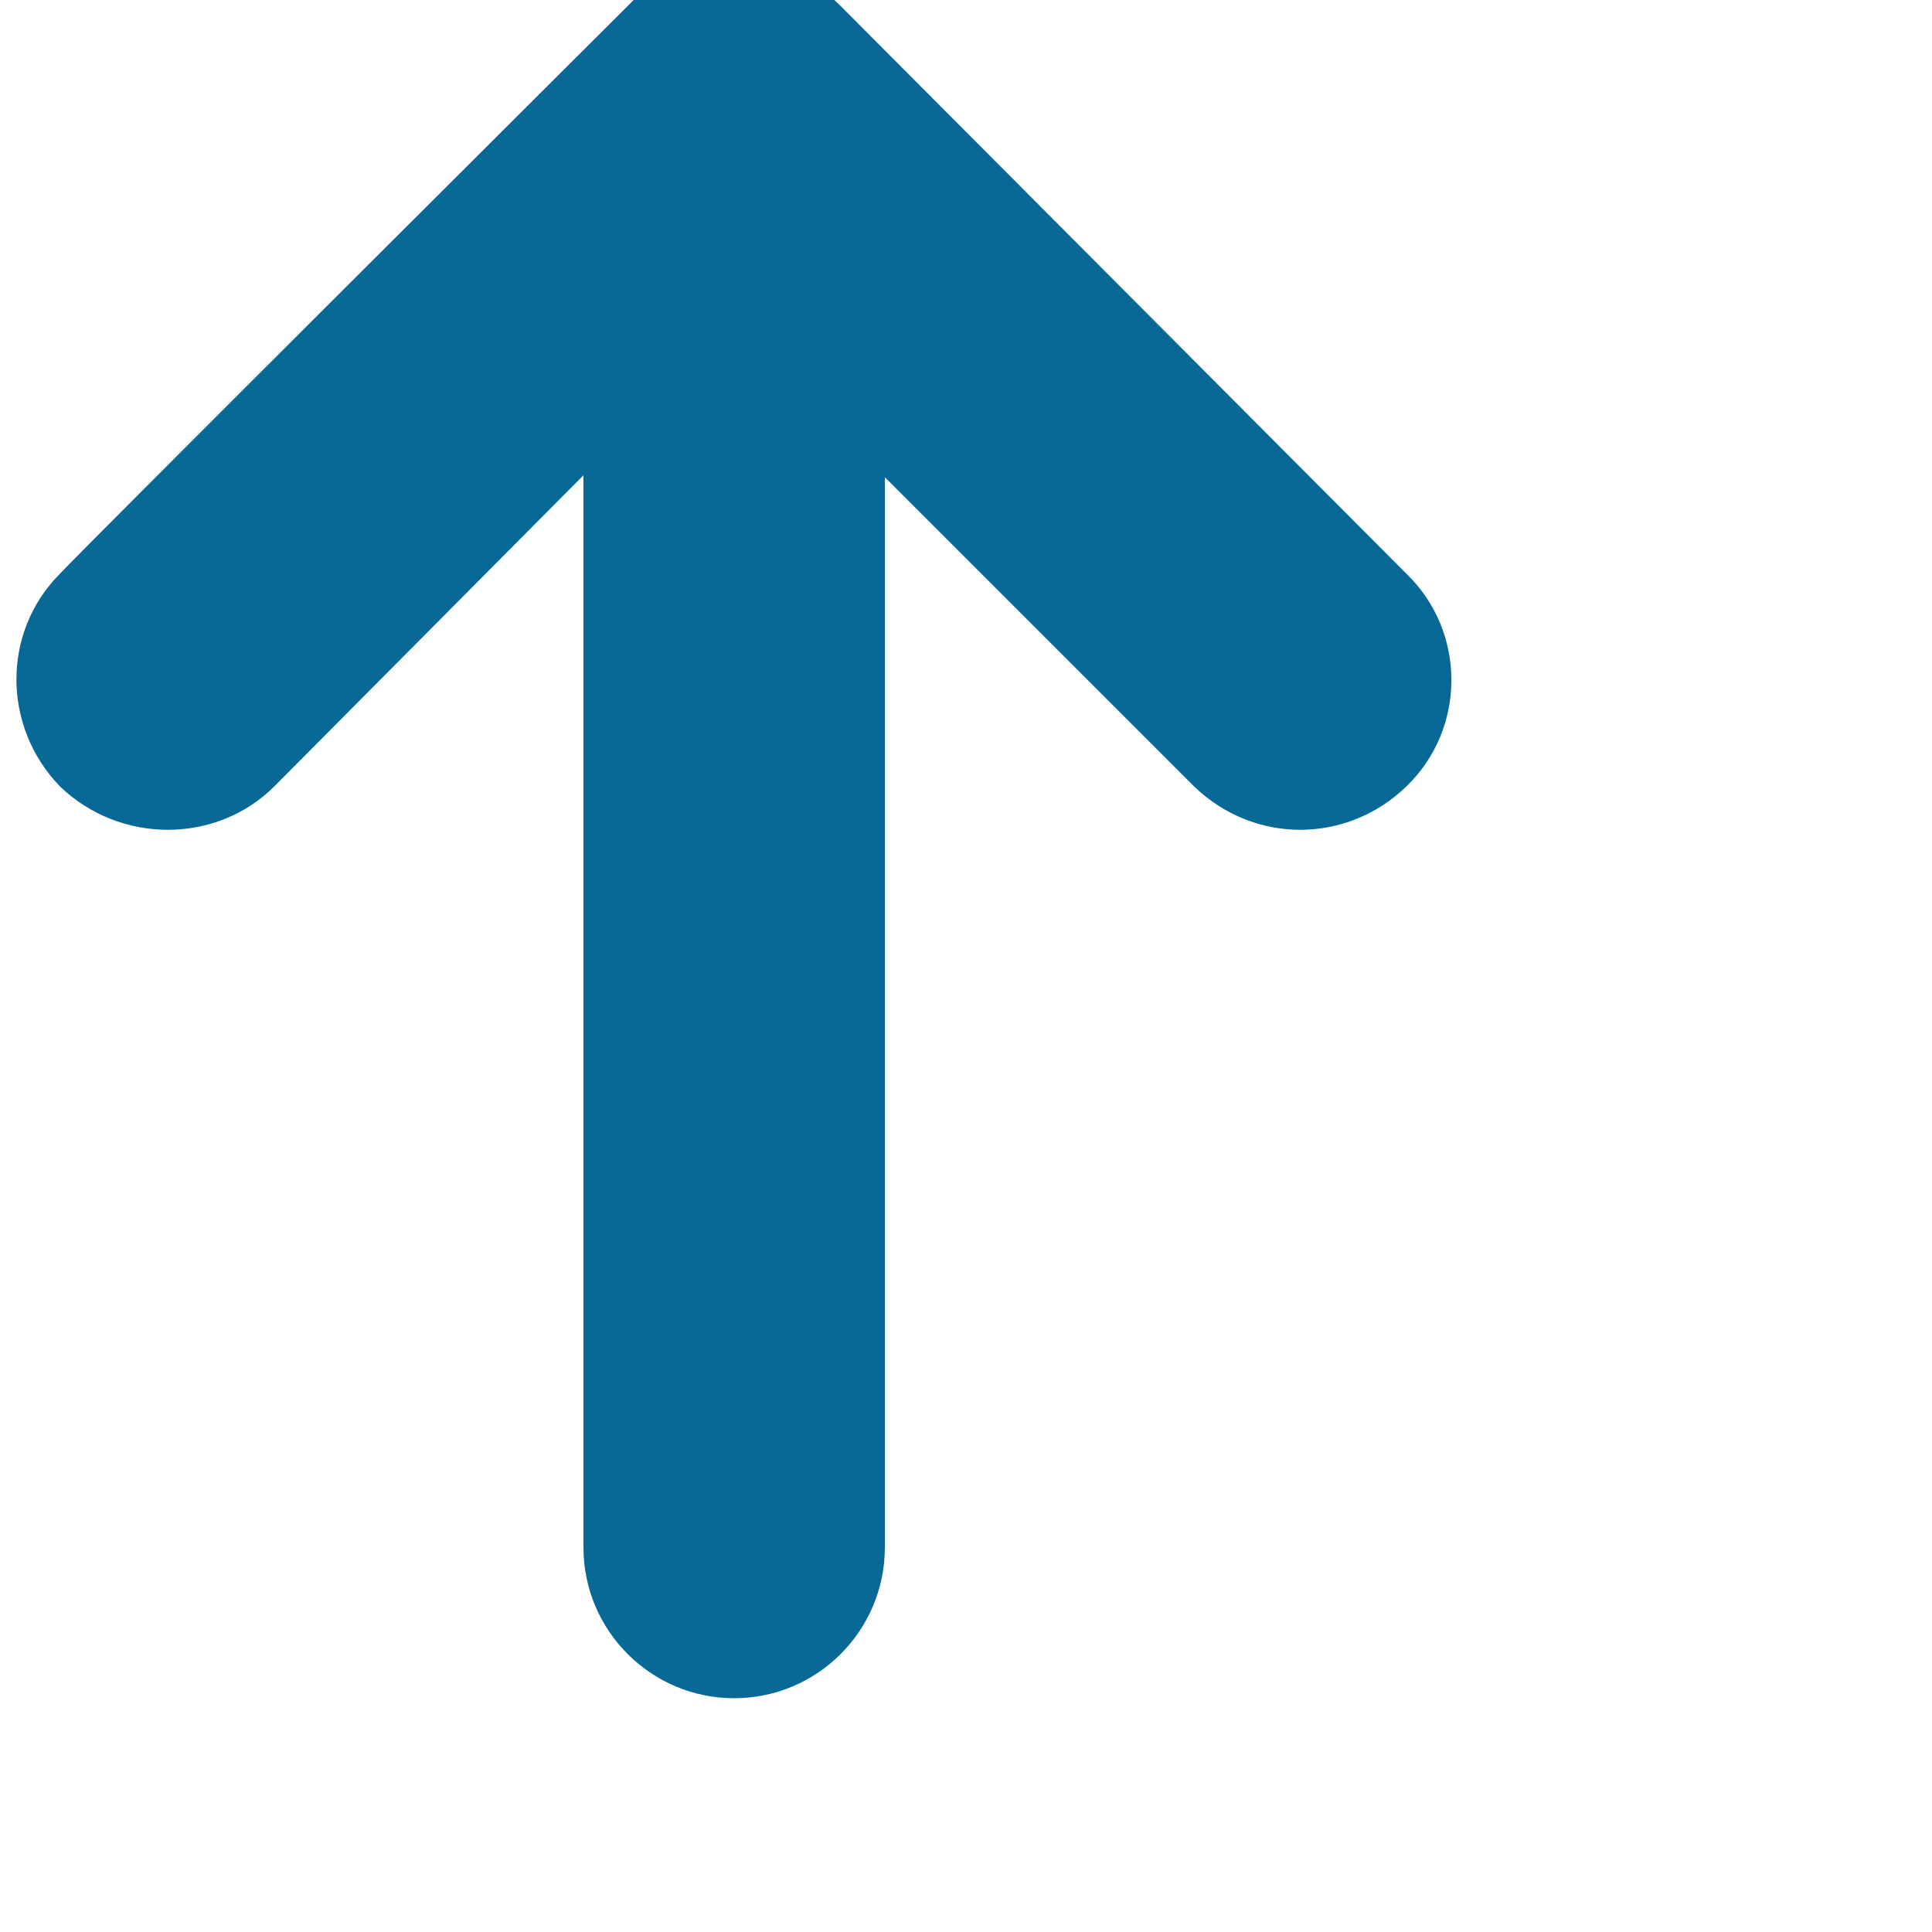
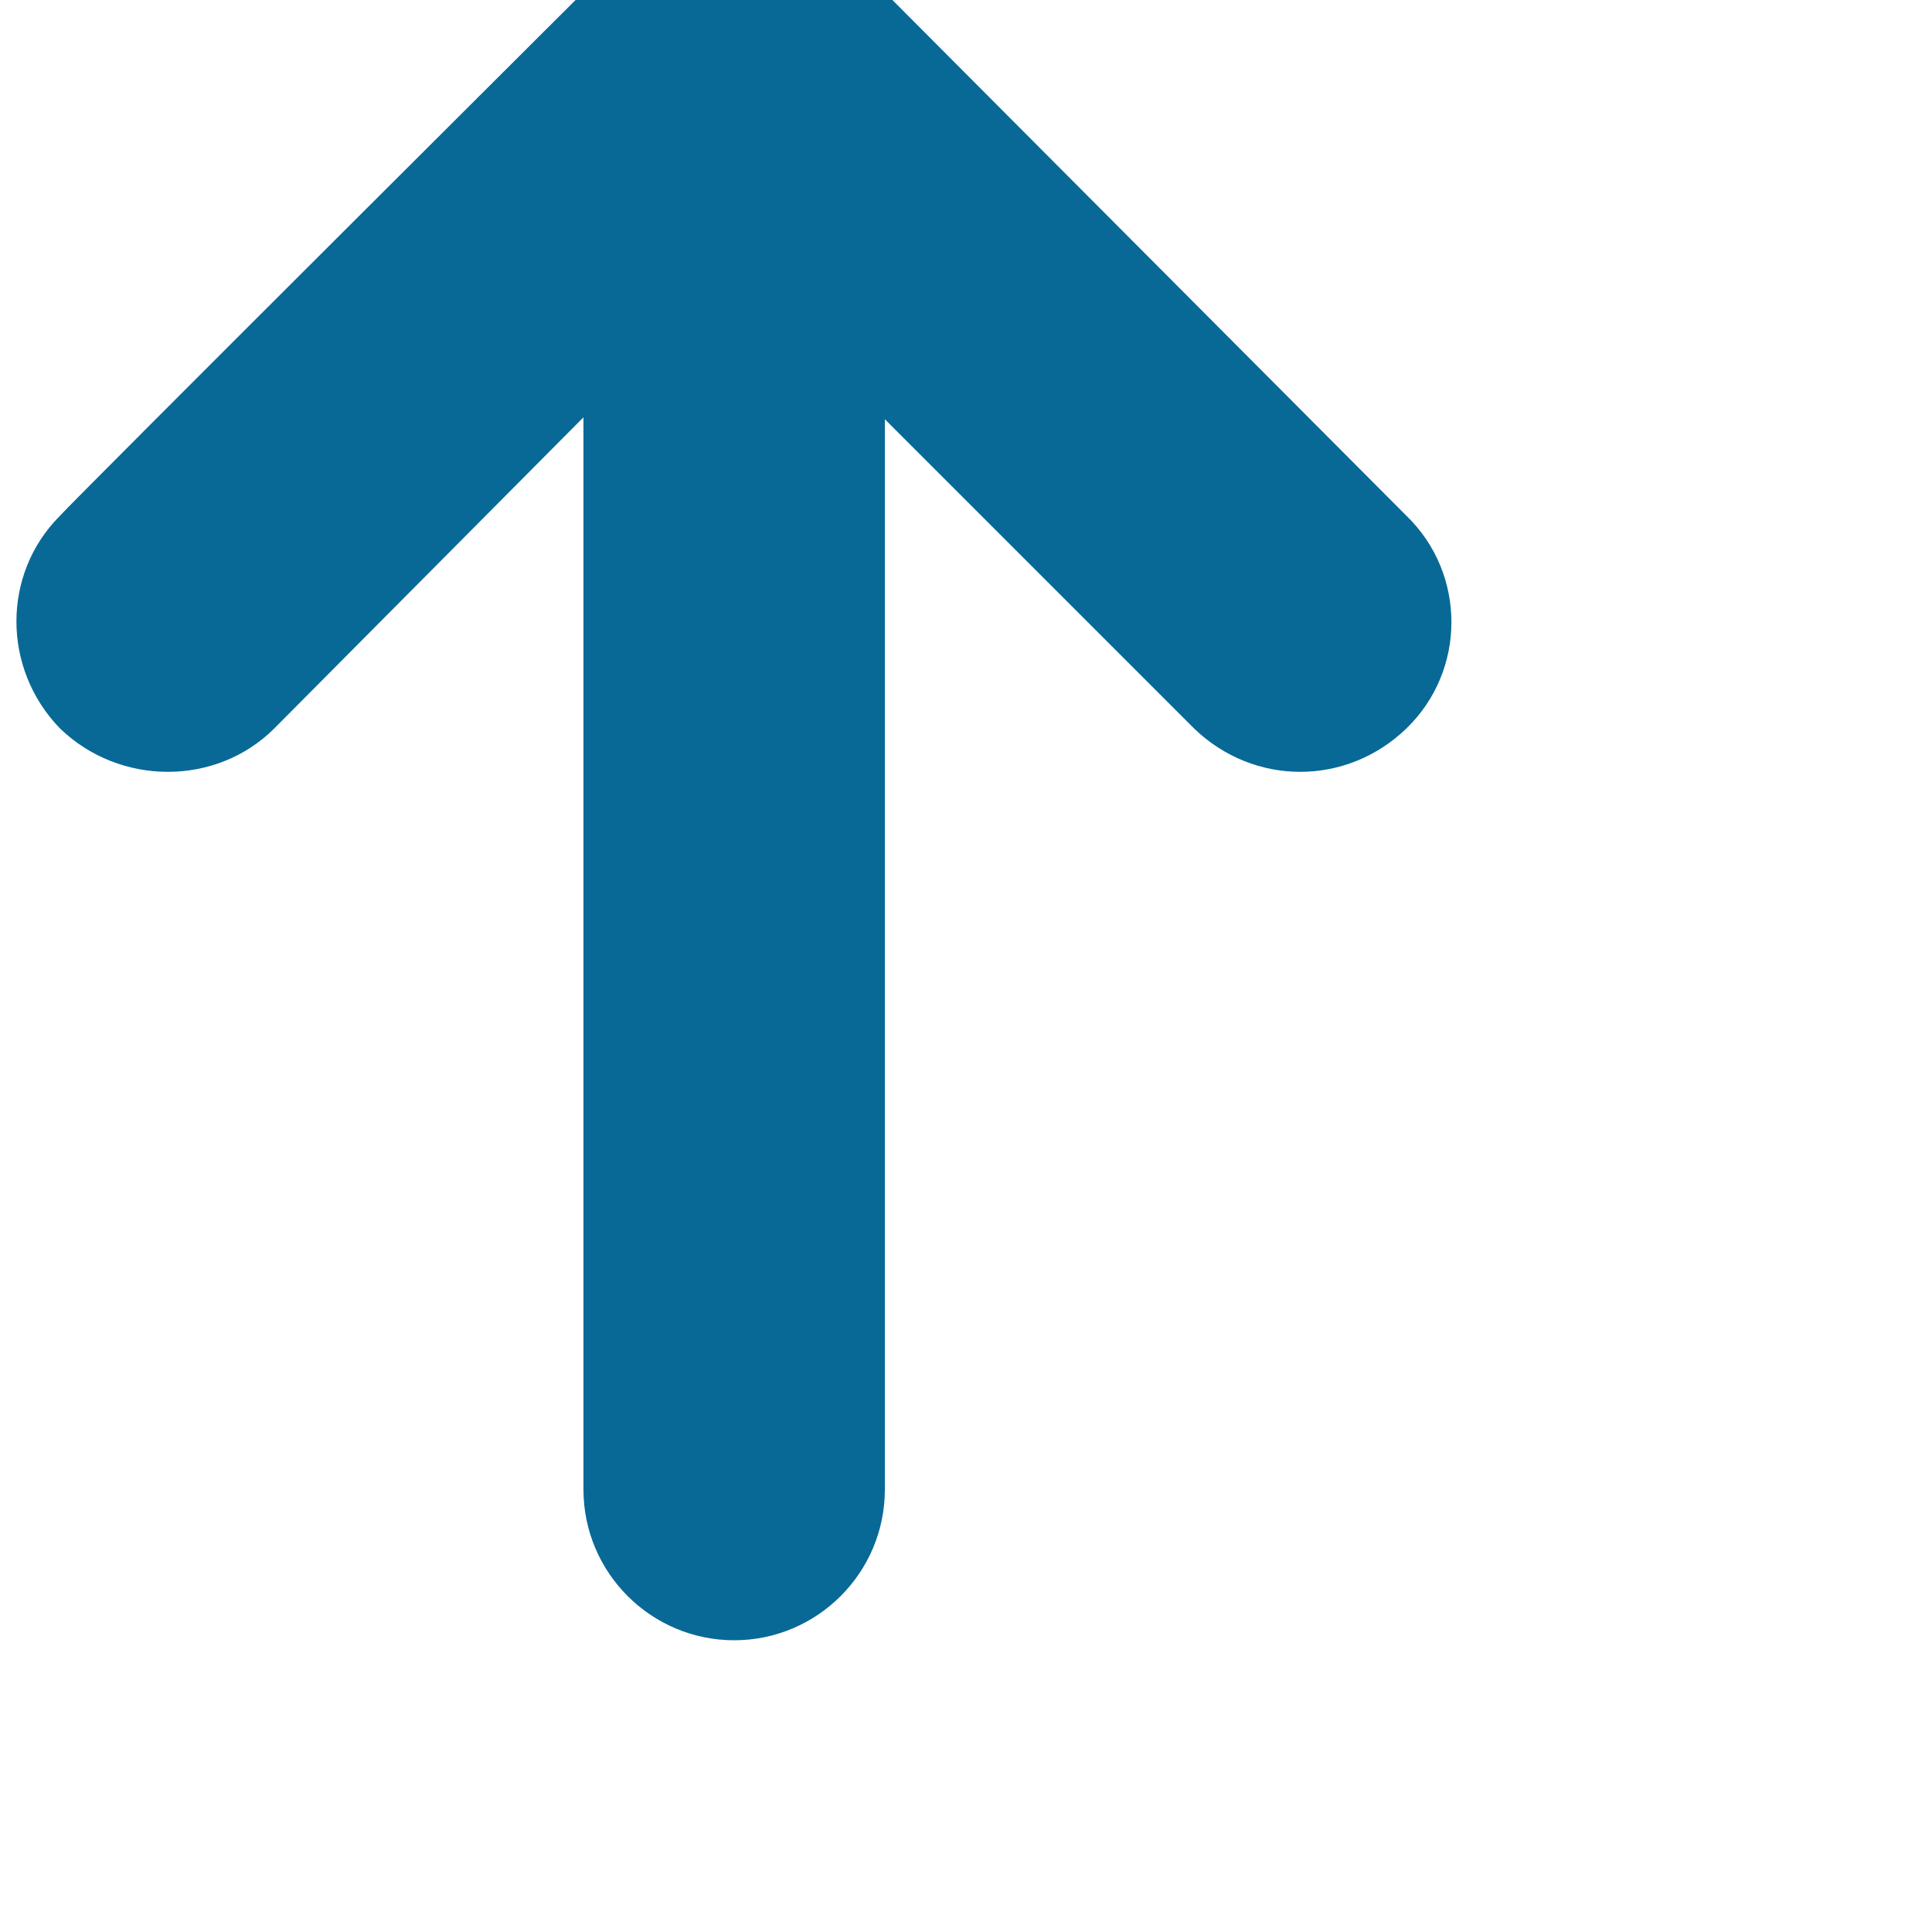
- <svg xmlns="http://www.w3.org/2000/svg" class="icon-leading icon-middle" width="20" height="20" viewBox="0 0 100 100">
+ <svg xmlns="http://www.w3.org/2000/svg" class="icon-leading" width="20" height="20" viewBox="0 0 100 100">
  <g>
-     <g style="fill:#086996; margin-right: 4px;">
-       <svg fill="#086996;" version="1.1" x="-12px" y="-7px" viewBox="0 0 100 100" enable-background="new 0 0 100 100" xml:space="preserve">
+     <g style="fill:#086996;">
+       <svg fill="#086996;" version="1.1" x="-12px" y="-10px" viewBox="0 0 100 100" enable-background="new 0 0 100 100" xml:space="preserve">
        <path d="M57.8,31.7c3.2,3.2,15.8,15.8,16,16c3.1,3,7.9,3,11,0c3.1-3,3.1-8,0-11C84.6,36.5,55.5,7.3,55.5,7.3c-3.1-3.1-8.1-3.1-11,0  c0,0-28.8,28.7-29.4,29.4c-3,3-3,7.9,0,11c3.1,3,8.1,3,11.1,0c0.6-0.6,16-16.1,16-16.1v55.5c0,4.3,3.5,7.8,7.8,7.8  c4.3,0,7.8-3.5,7.8-7.8V31.7z" />
      </svg>
    </g>
  </g>
</svg>
